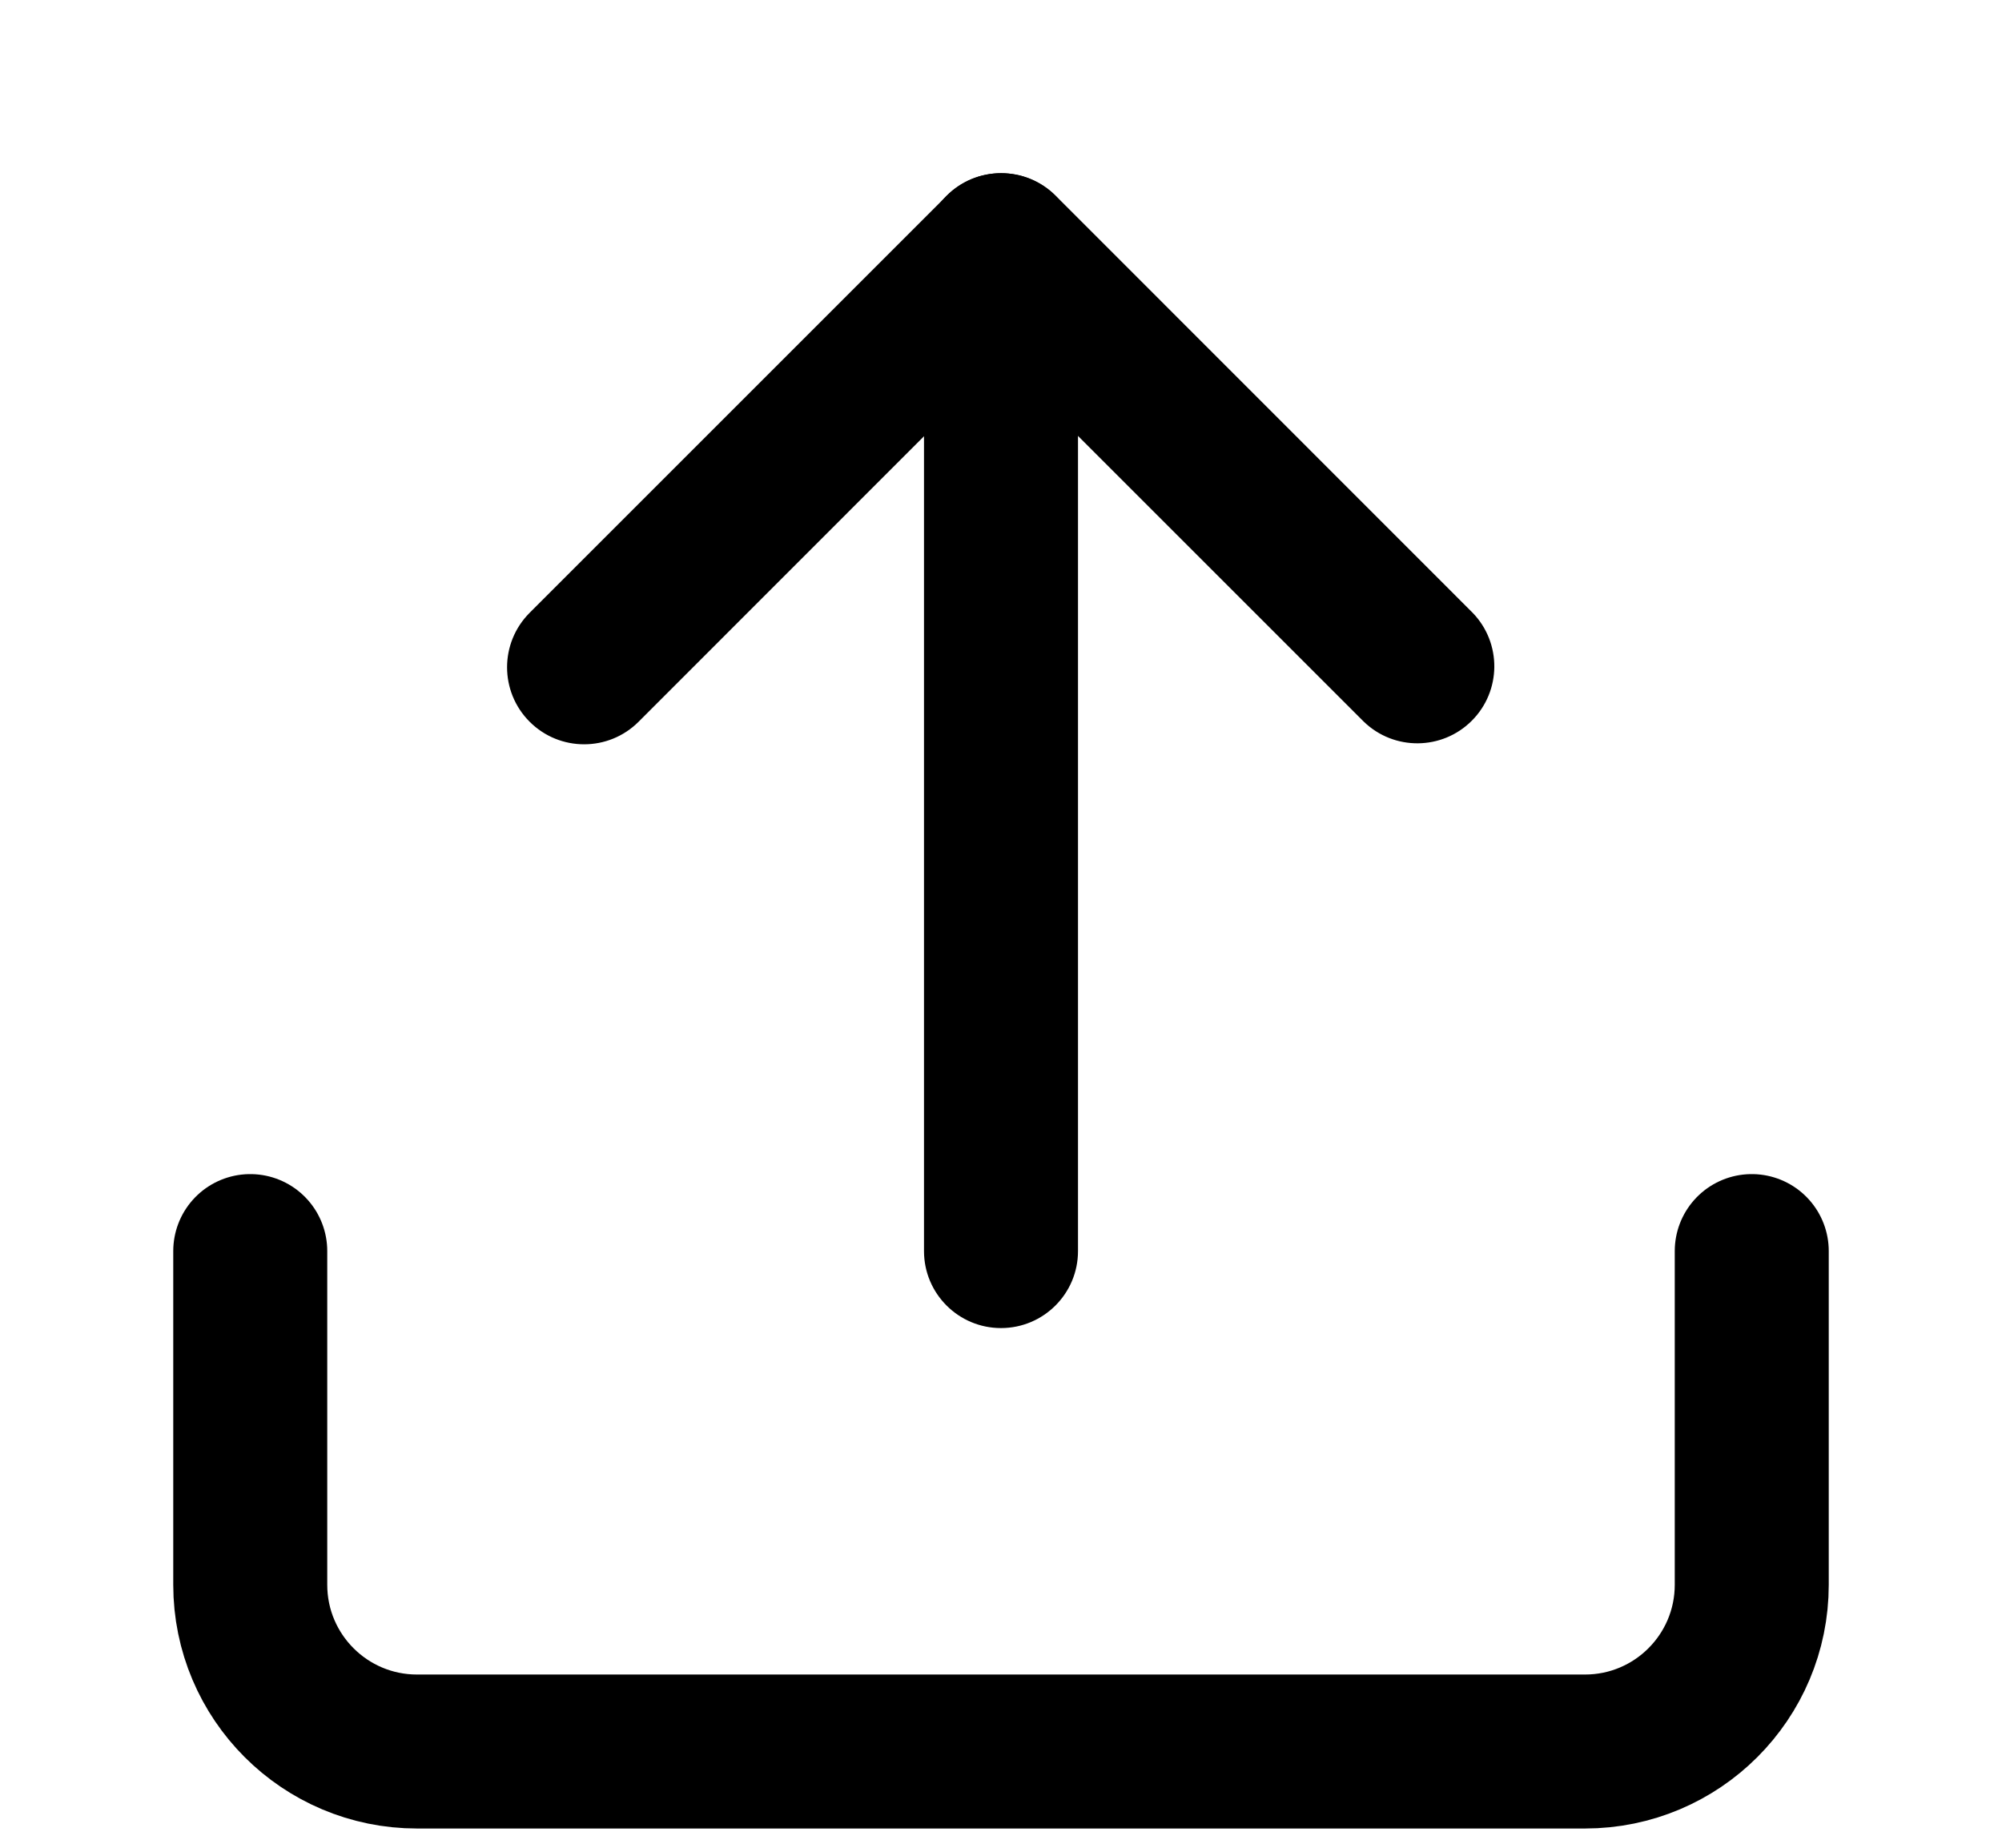
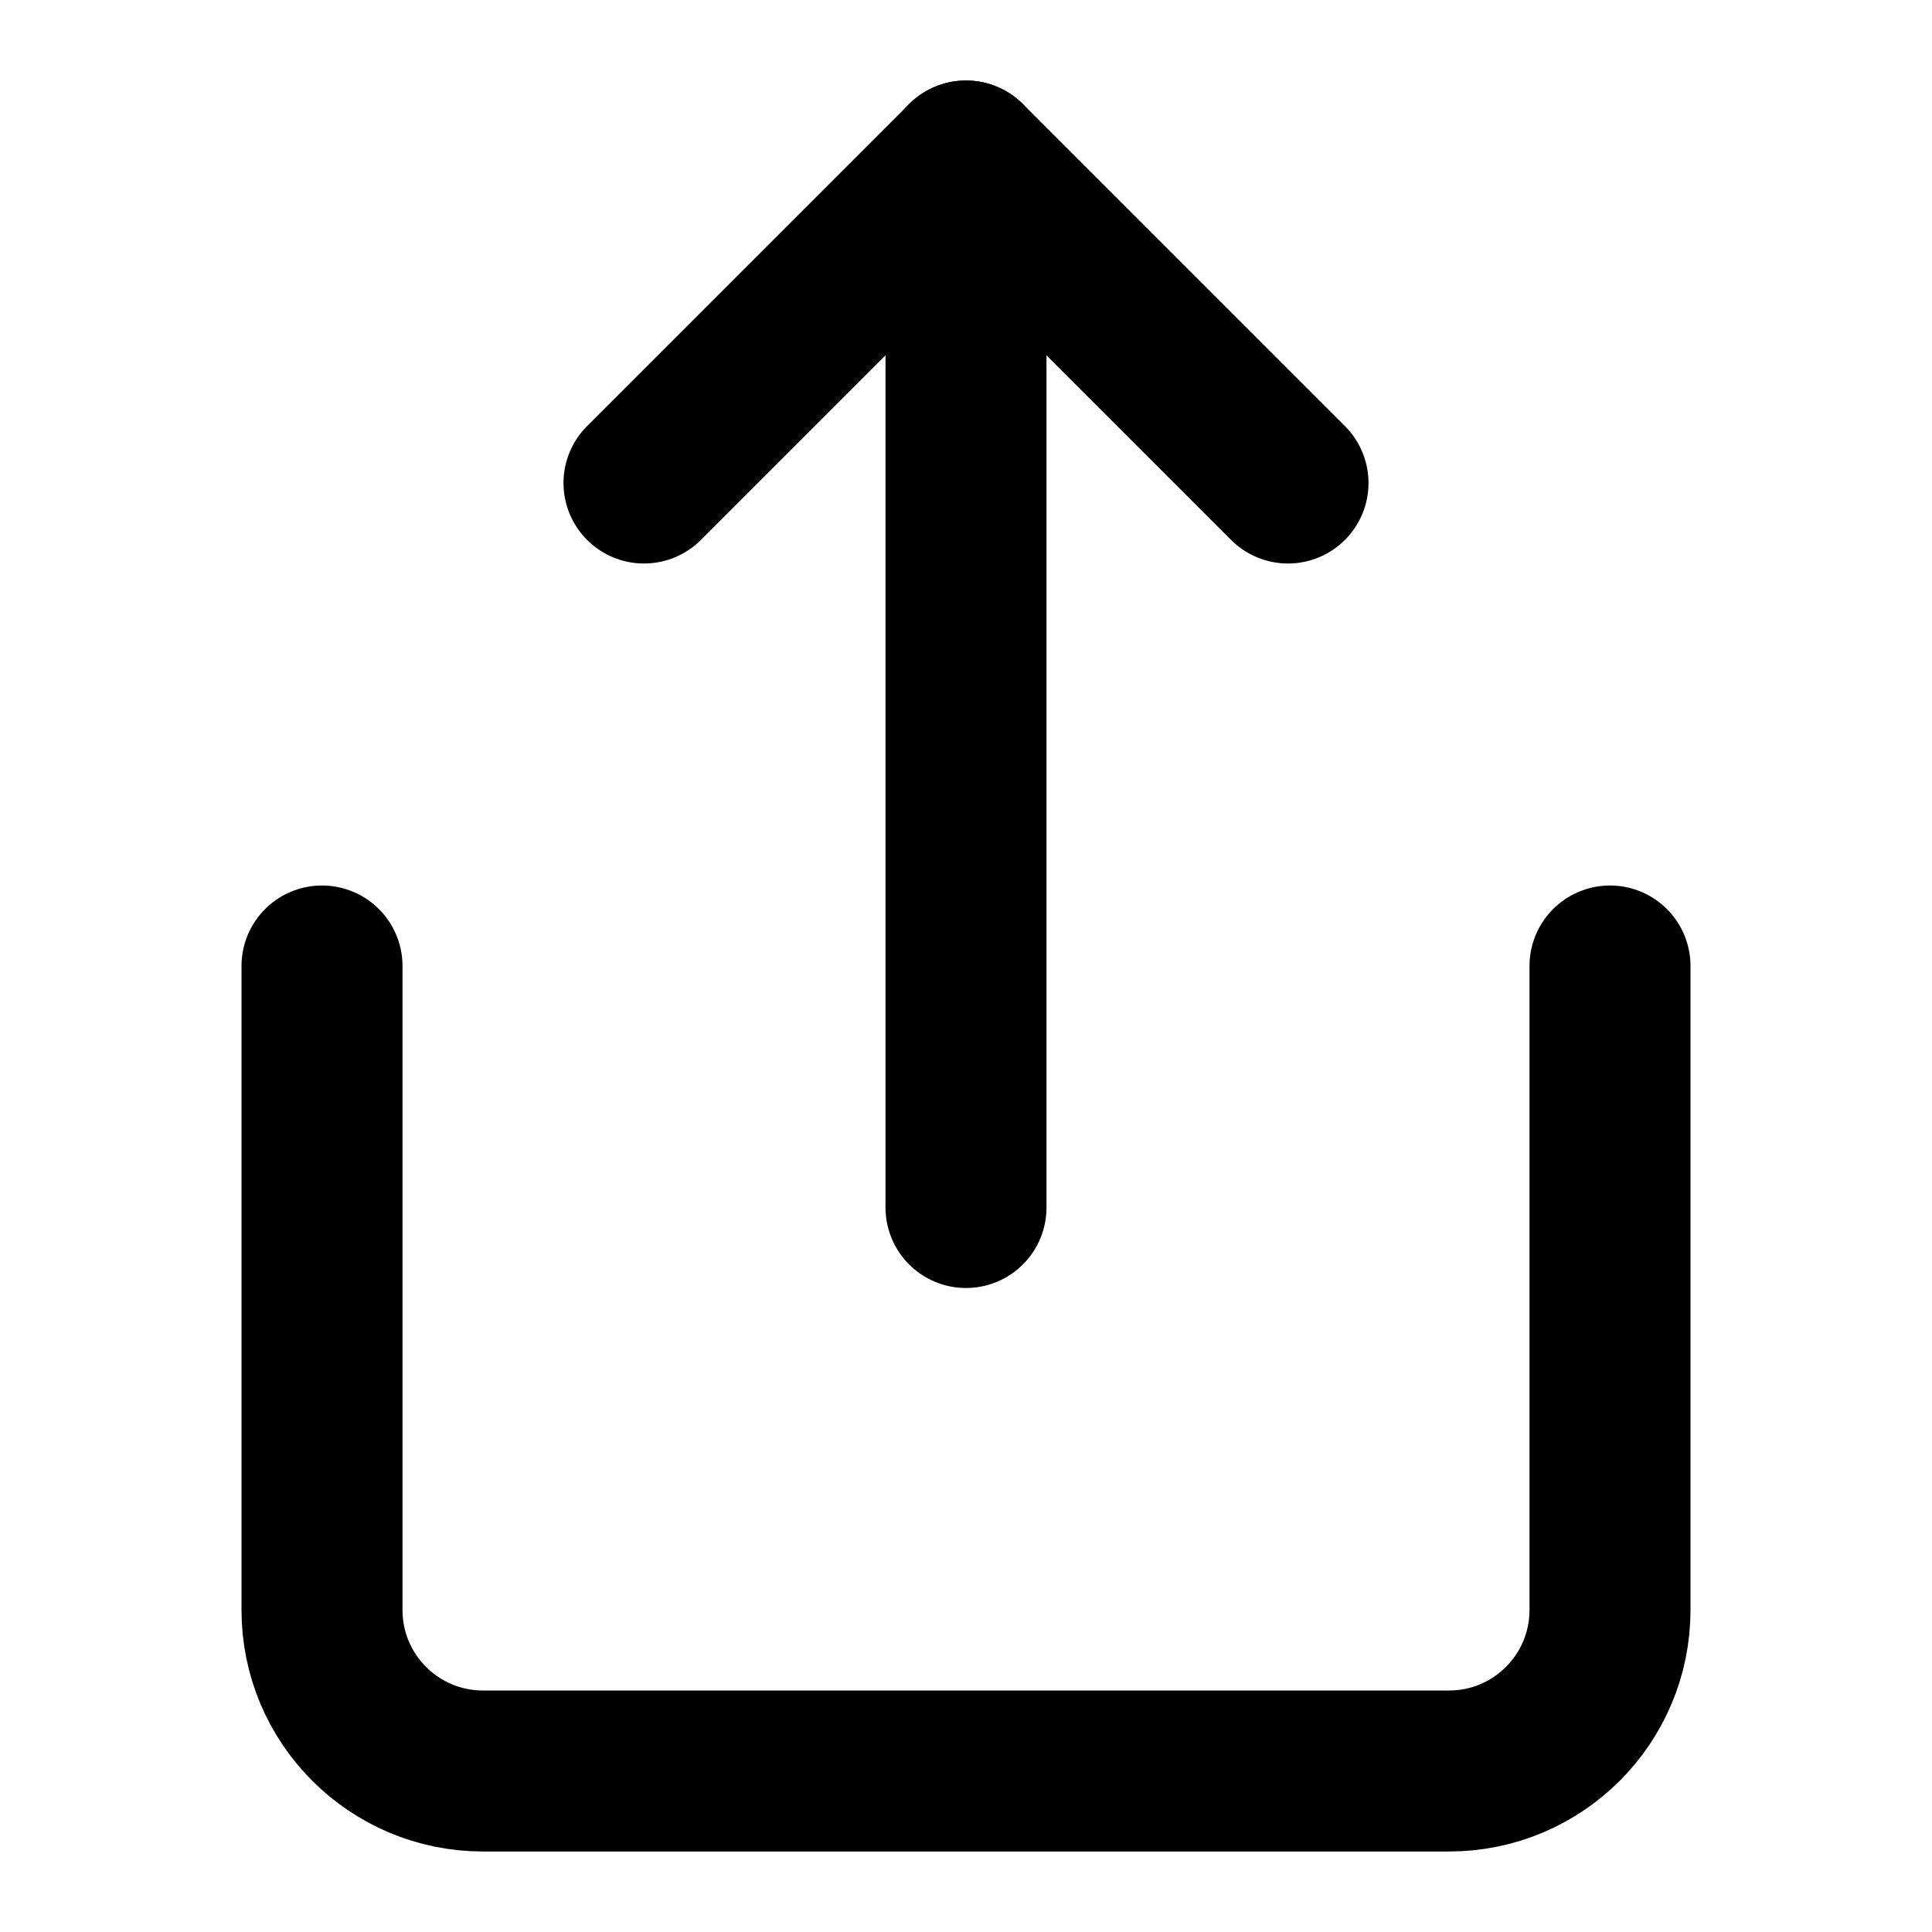
- <svg xmlns="http://www.w3.org/2000/svg" fill="none" class="icon icon-share" viewBox="0 0 13 12">
-   <path stroke="currentColor" stroke-linecap="round" stroke-linejoin="round" d="M1.625 8.125v2.167a1.083 1.083 0 0 0 1.083 1.083h7.584a1.083 1.083 0 0 0 1.083-1.083V8.125" />
-   <path fill="currentColor" fill-rule="evenodd" d="M6.148 1.271a.5.5 0 0 1 .707 0L9.563 3.98a.5.5 0 0 1-.707.707L6.501 2.332 4.147 4.687a.5.5 0 1 1-.708-.707z" clip-rule="evenodd" />
-   <path fill="currentColor" fill-rule="evenodd" d="M6.5 1.125a.5.5 0 0 1 .5.5v6.5a.5.5 0 0 1-1 0v-6.5a.5.5 0 0 1 .5-.5" clip-rule="evenodd" />
+ <svg xmlns="http://www.w3.org/2000/svg" width="24" height="24" viewBox="0 0 24 24" fill="none" stroke="currentColor" stroke-width="2" stroke-linecap="round" stroke-linejoin="round" class="icon icon-share lucide lucide-share-icon lucide-share">
+   <path d="M4 12v8a2 2 0 0 0 2 2h12a2 2 0 0 0 2-2v-8" />
+   <polyline points="16 6 12 2 8 6" />
+   <line x1="12" x2="12" y1="2" y2="15" />
</svg>
